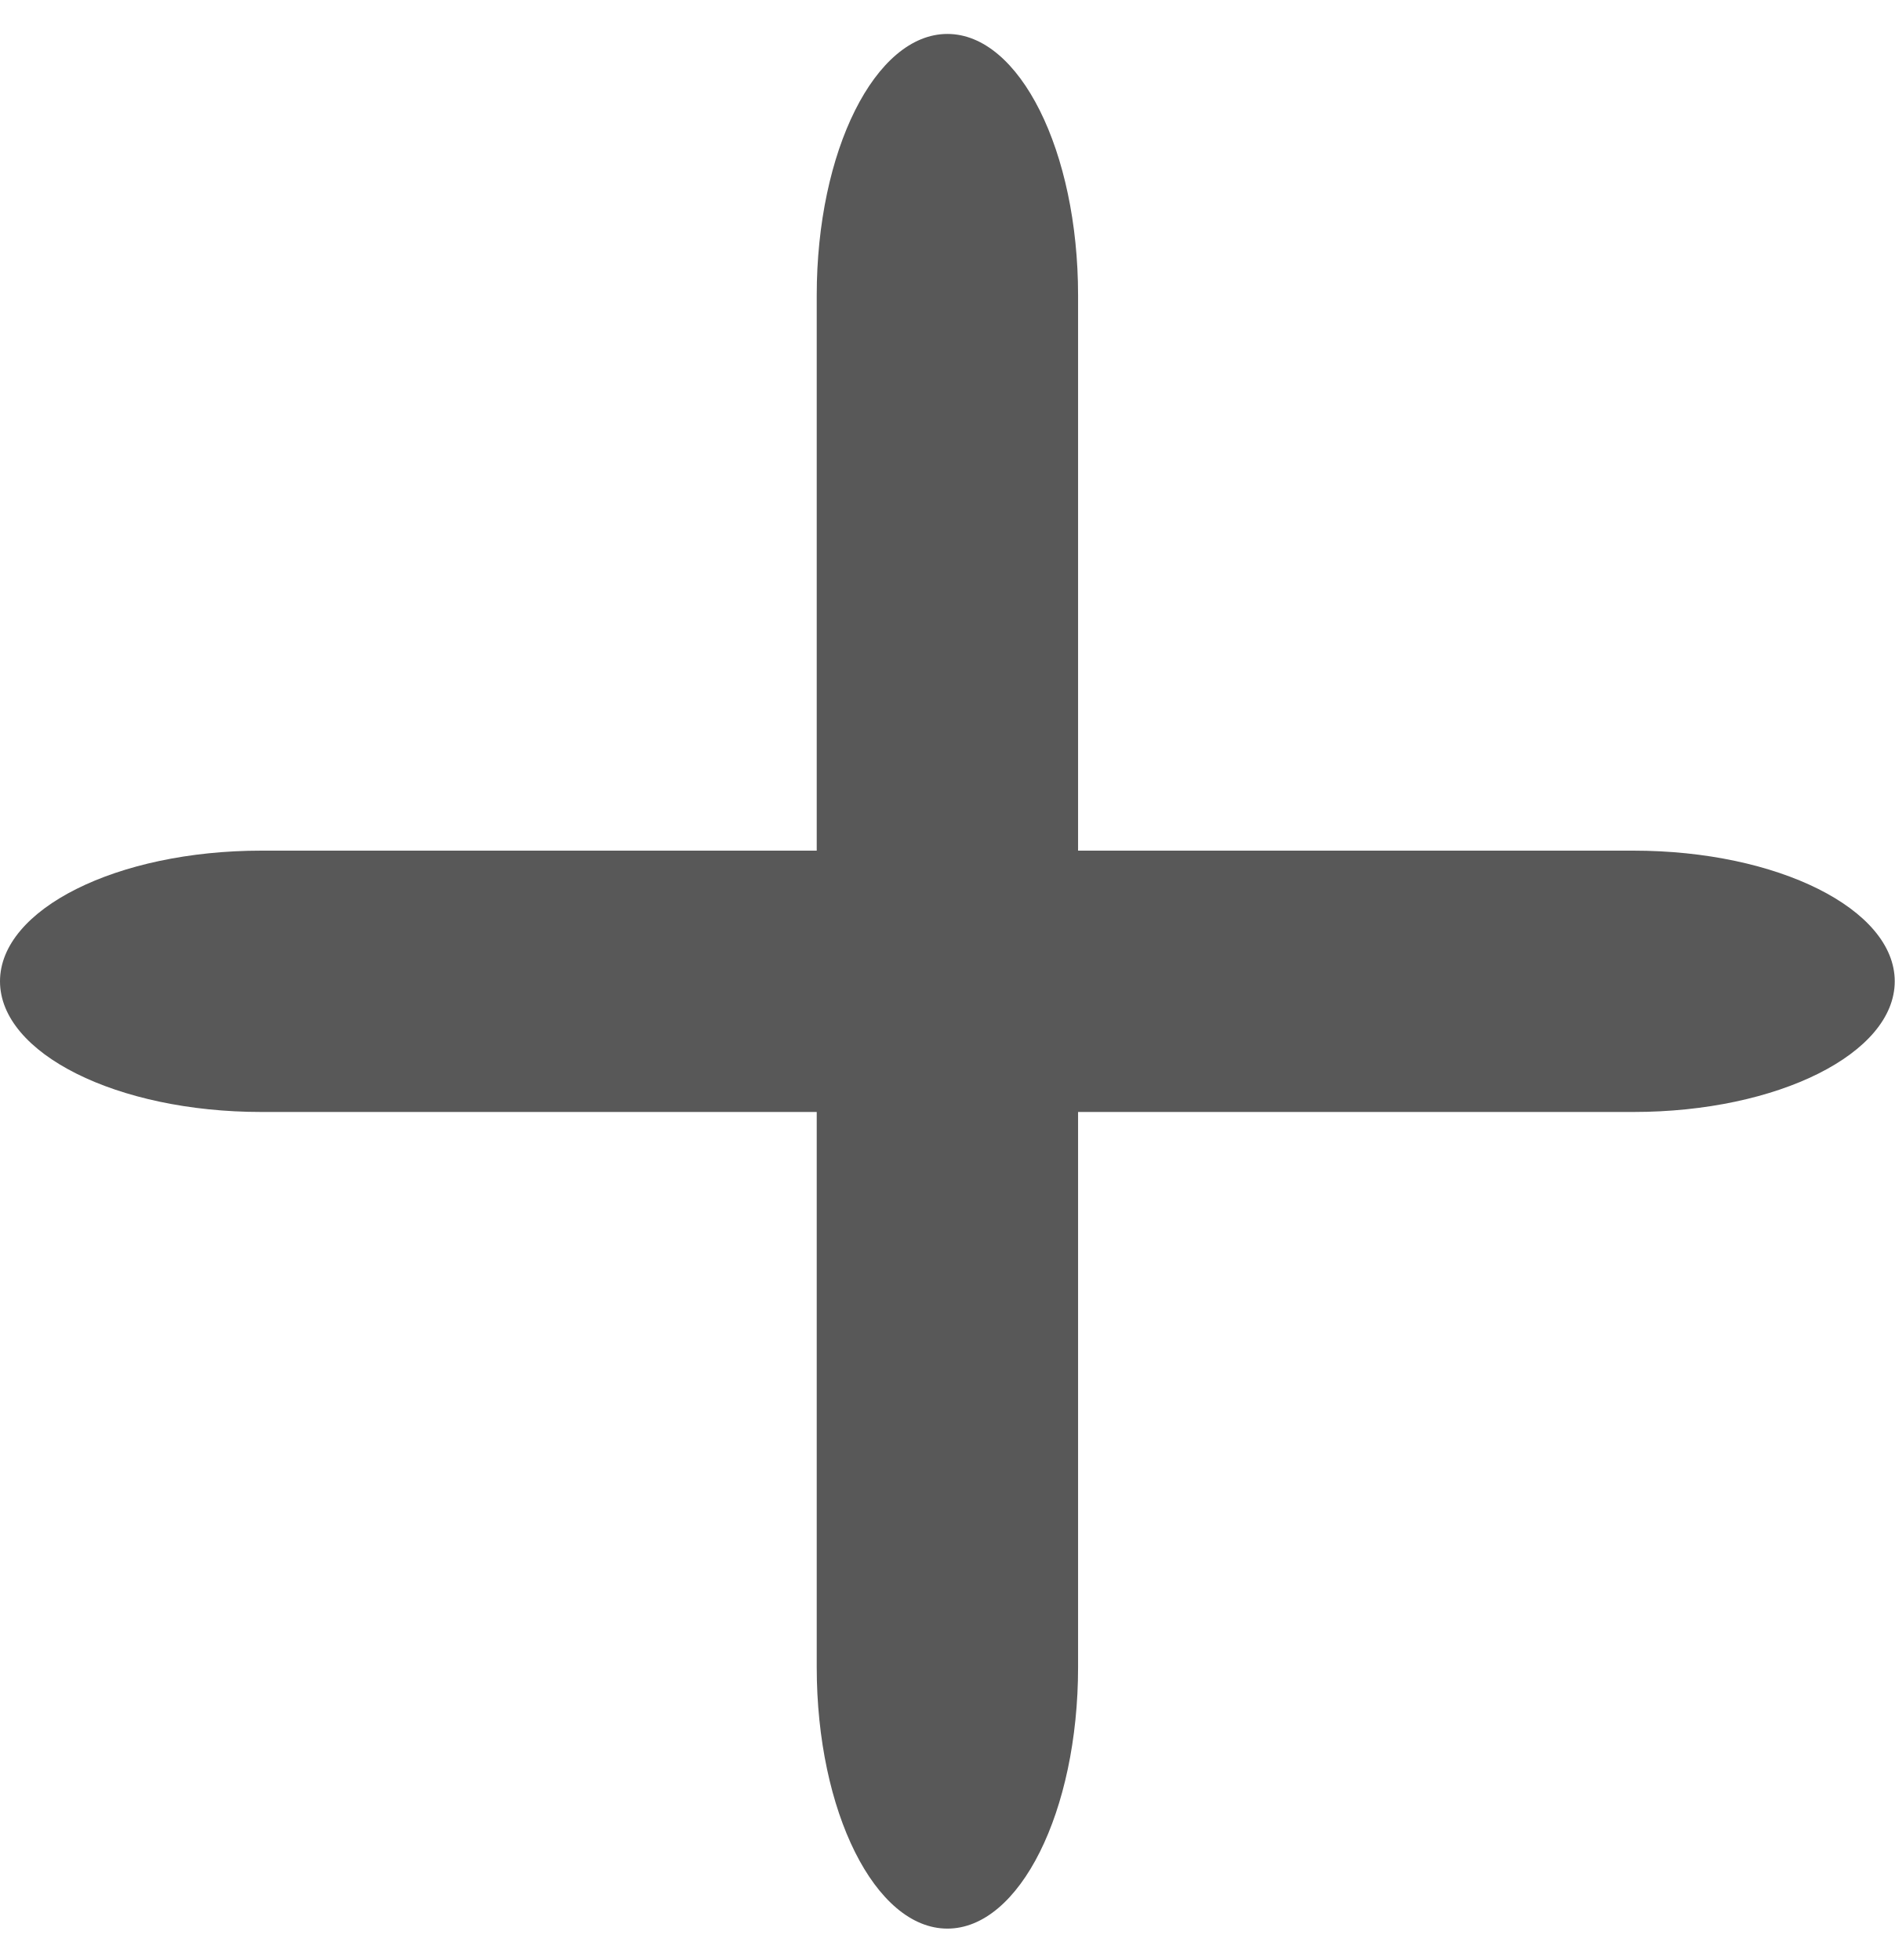
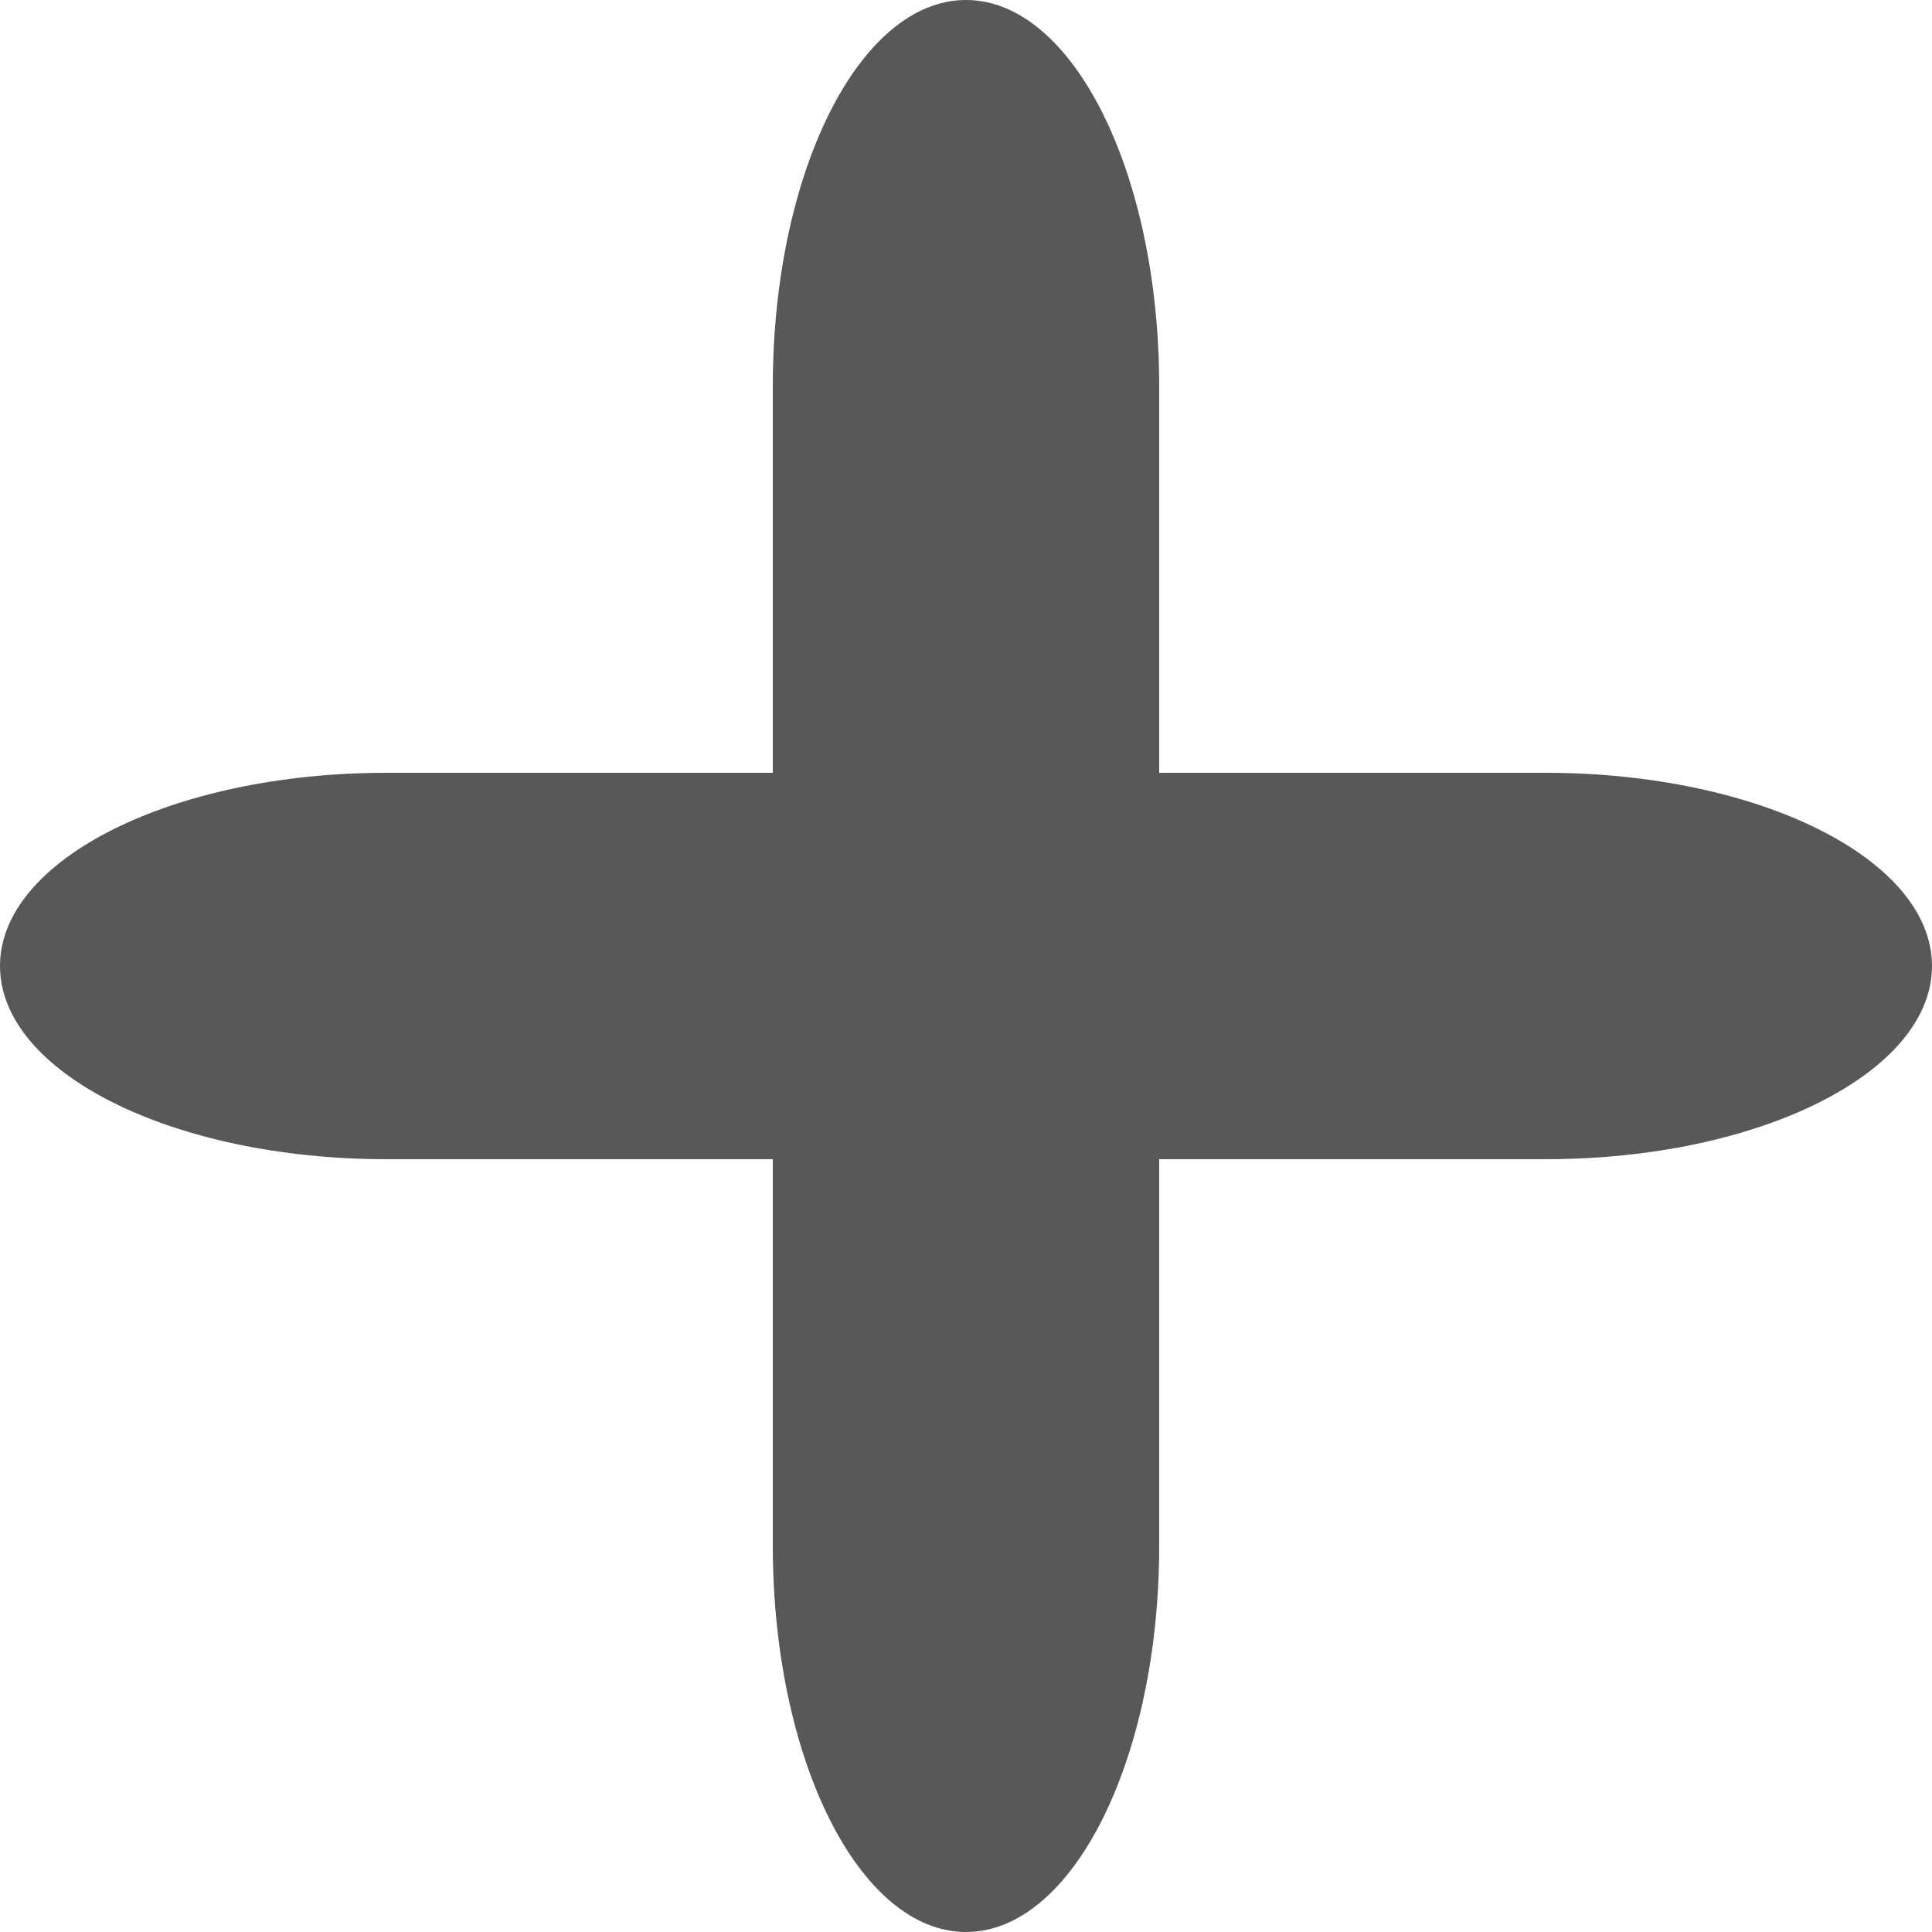
- <svg xmlns="http://www.w3.org/2000/svg" width="29px" height="30px" viewBox="0 0 29 30" version="1.1">
+ <svg xmlns="http://www.w3.org/2000/svg" width="20px" height="20px" viewBox="0 0 20 20" version="1.1">
  <defs />
-   <g id="Page-1" stroke="none" stroke-width="1" fill="none" fill-rule="evenodd">
+   <g id="type" stroke="none" stroke-width="1" fill="none" fill-rule="evenodd">
    <g id="plus-copy" fill="#585858">
-       <rect id="Rectangle-17" x="0" y="13.02" width="29" height="4" rx="4" />
-       <rect id="Rectangle-17-Copy" transform="translate(14.5, 15.01953) rotate(-90) translate(-14.5, -15.01953) " x="0" y="13.02" width="29" height="4" rx="4" />
+       <rect id="Rectangle-17" x="8" y="0" width="4" height="20" rx="4" />
+       <rect id="Rectangle-17-Copy-2" transform="translate(10, 10) rotate(-90) translate(-10, -10) " x="8" y="0" width="4" height="20" rx="4" />
    </g>
  </g>
</svg>
